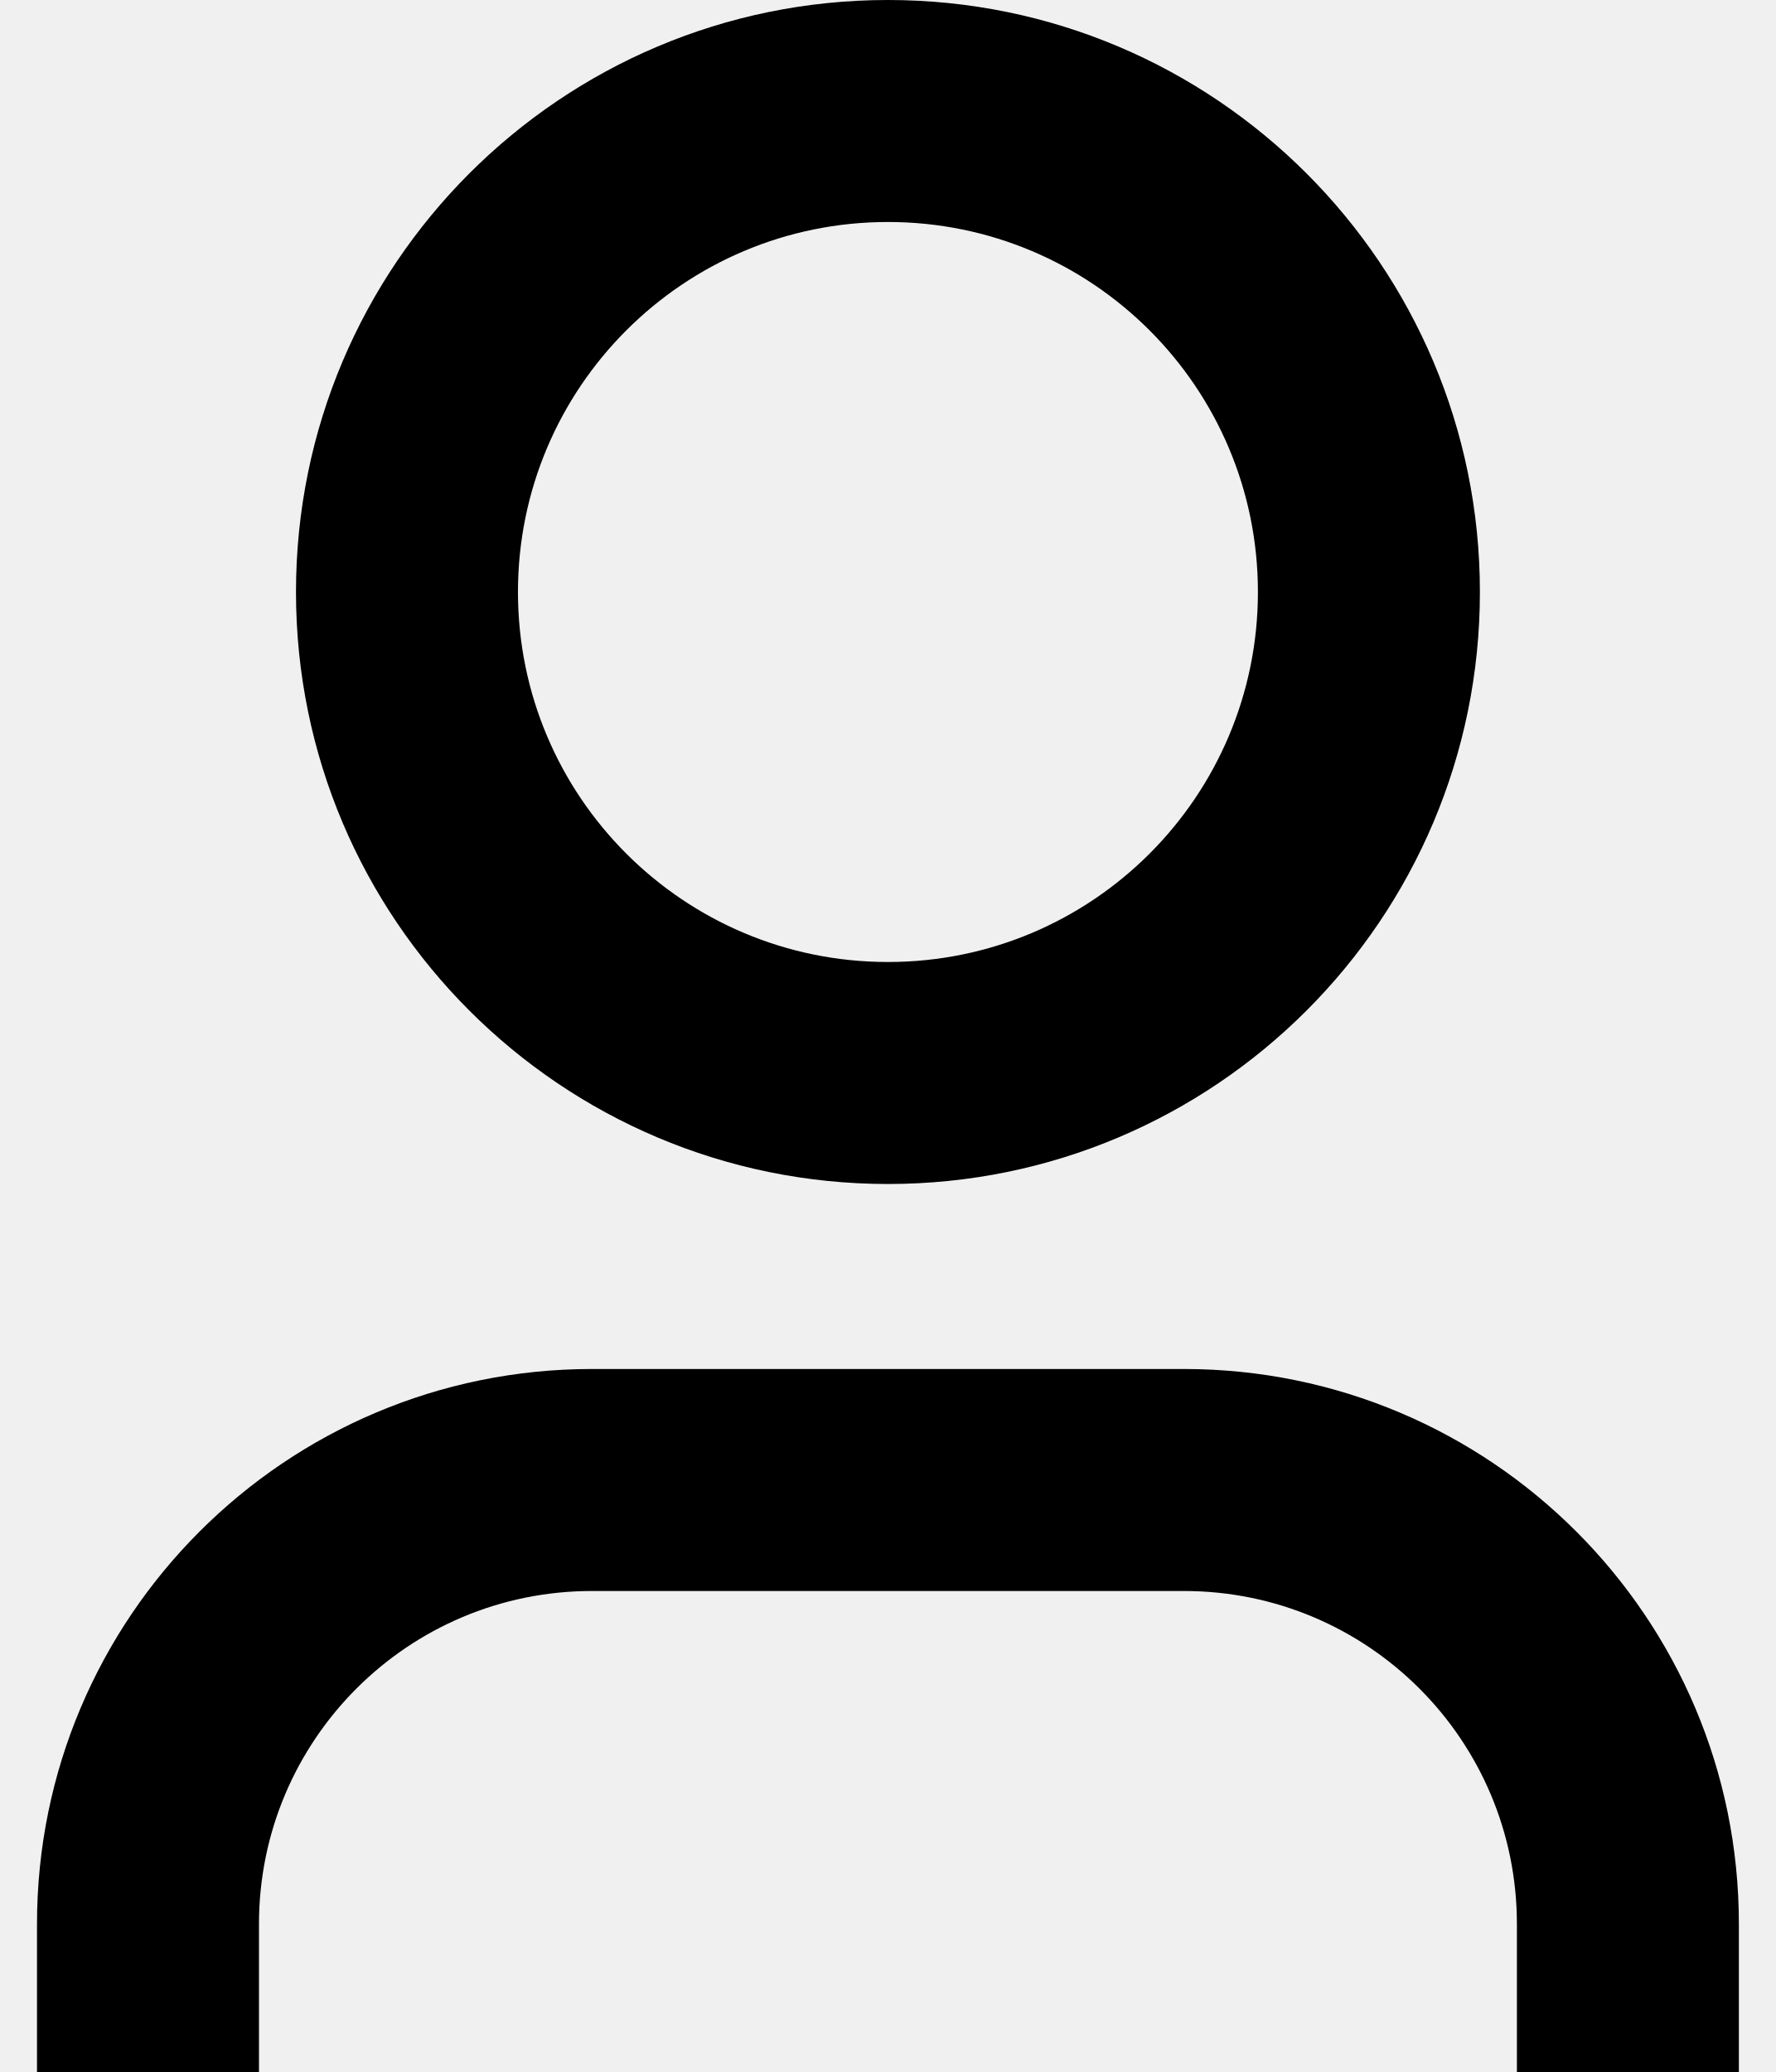
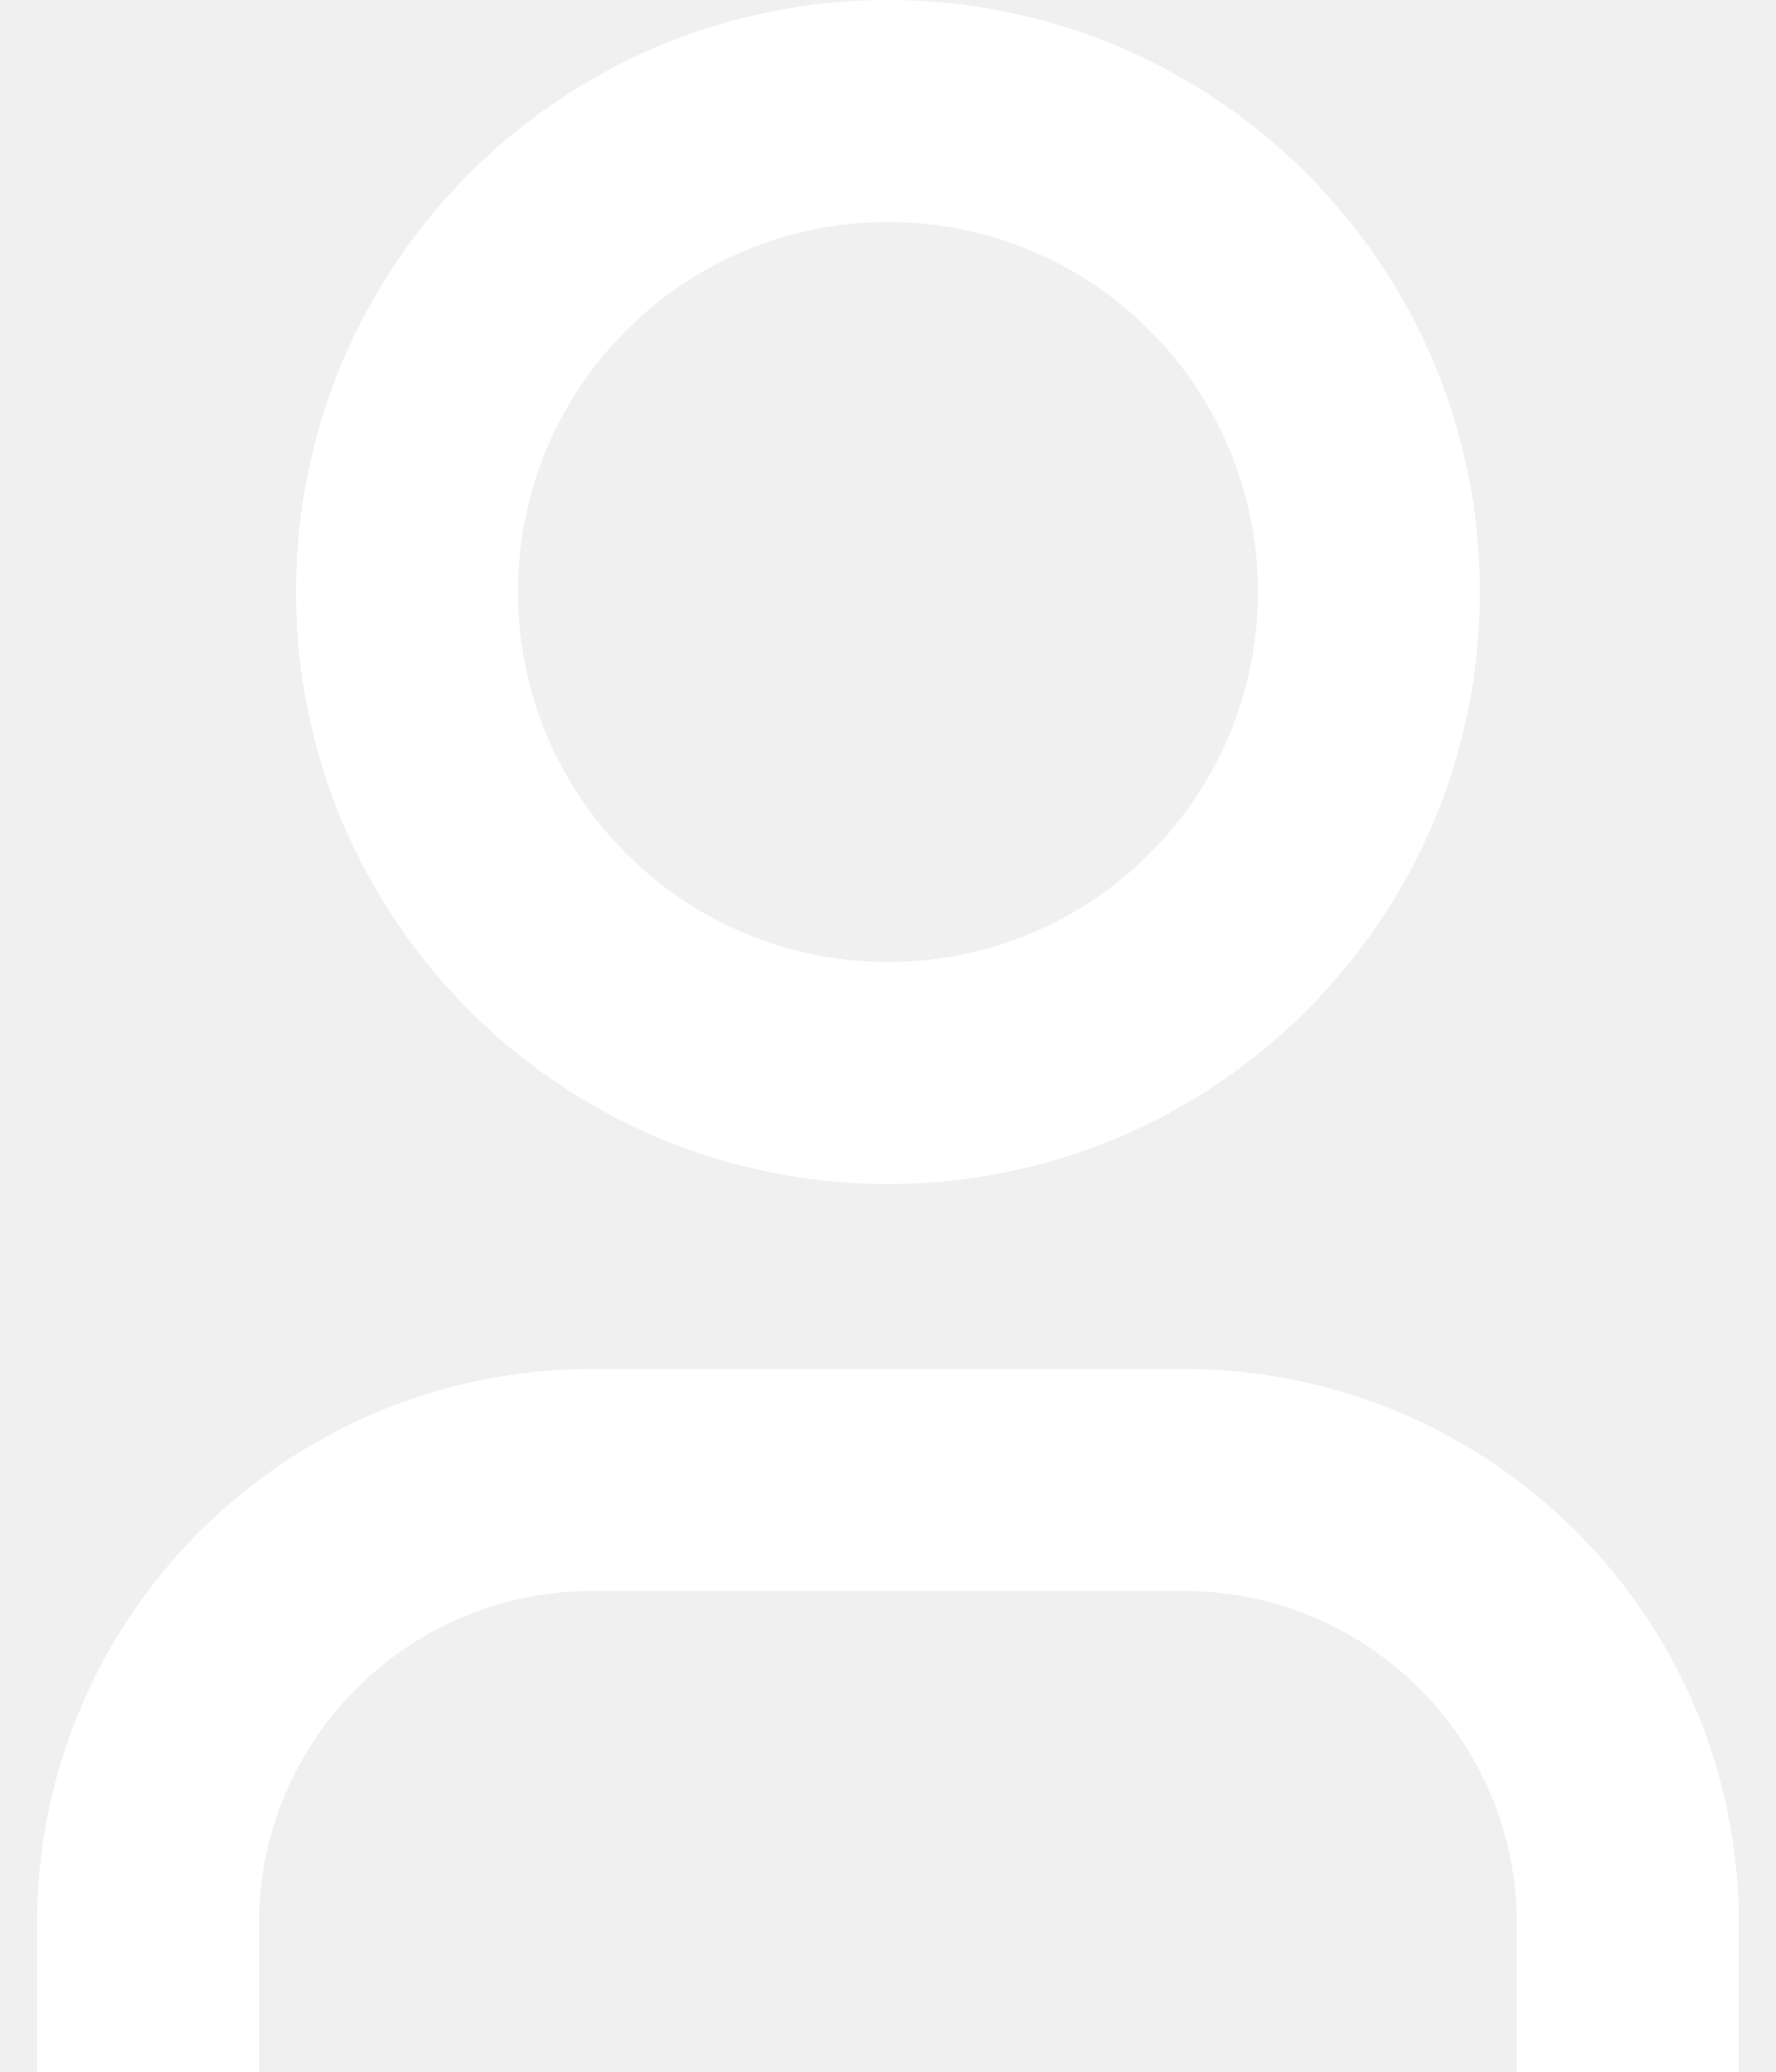
<svg xmlns="http://www.w3.org/2000/svg" width="12" height="14" viewBox="0 0 12 14" fill="none">
-   <path fill-rule="evenodd" clip-rule="evenodd" d="M8.5 4C8.5 5.381 7.381 6.5 6 6.5C4.619 6.5 3.5 5.381 3.5 4C3.5 2.619 4.619 1.5 6 1.5C7.381 1.5 8.5 2.619 8.5 4ZM10 4C10 6.209 8.209 8 6 8C3.791 8 2 6.209 2 4C2 1.791 3.791 0 6 0C8.209 0 10 1.791 10 4ZM4 9.25C1.929 9.25 0.25 10.929 0.25 13V14H1.75V13C1.75 11.757 2.757 10.75 4 10.75H8C9.243 10.75 10.25 11.757 10.25 13V14H11.75V13C11.75 10.929 10.071 9.25 8 9.25H4Z" fill="black" />
+   <path fill-rule="evenodd" clip-rule="evenodd" d="M8.5 4C8.5 5.381 7.381 6.5 6 6.5C4.619 6.5 3.5 5.381 3.5 4C3.5 2.619 4.619 1.5 6 1.5C7.381 1.5 8.5 2.619 8.5 4ZM10 4C10 6.209 8.209 8 6 8C3.791 8 2 6.209 2 4C2 1.791 3.791 0 6 0C8.209 0 10 1.791 10 4ZM4 9.25C1.929 9.25 0.25 10.929 0.25 13V14H1.75V13C1.75 11.757 2.757 10.75 4 10.75H8C9.243 10.75 10.25 11.757 10.25 13V14H11.75V13C11.75 10.929 10.071 9.25 8 9.25H4Z" fill="white" />
</svg>
